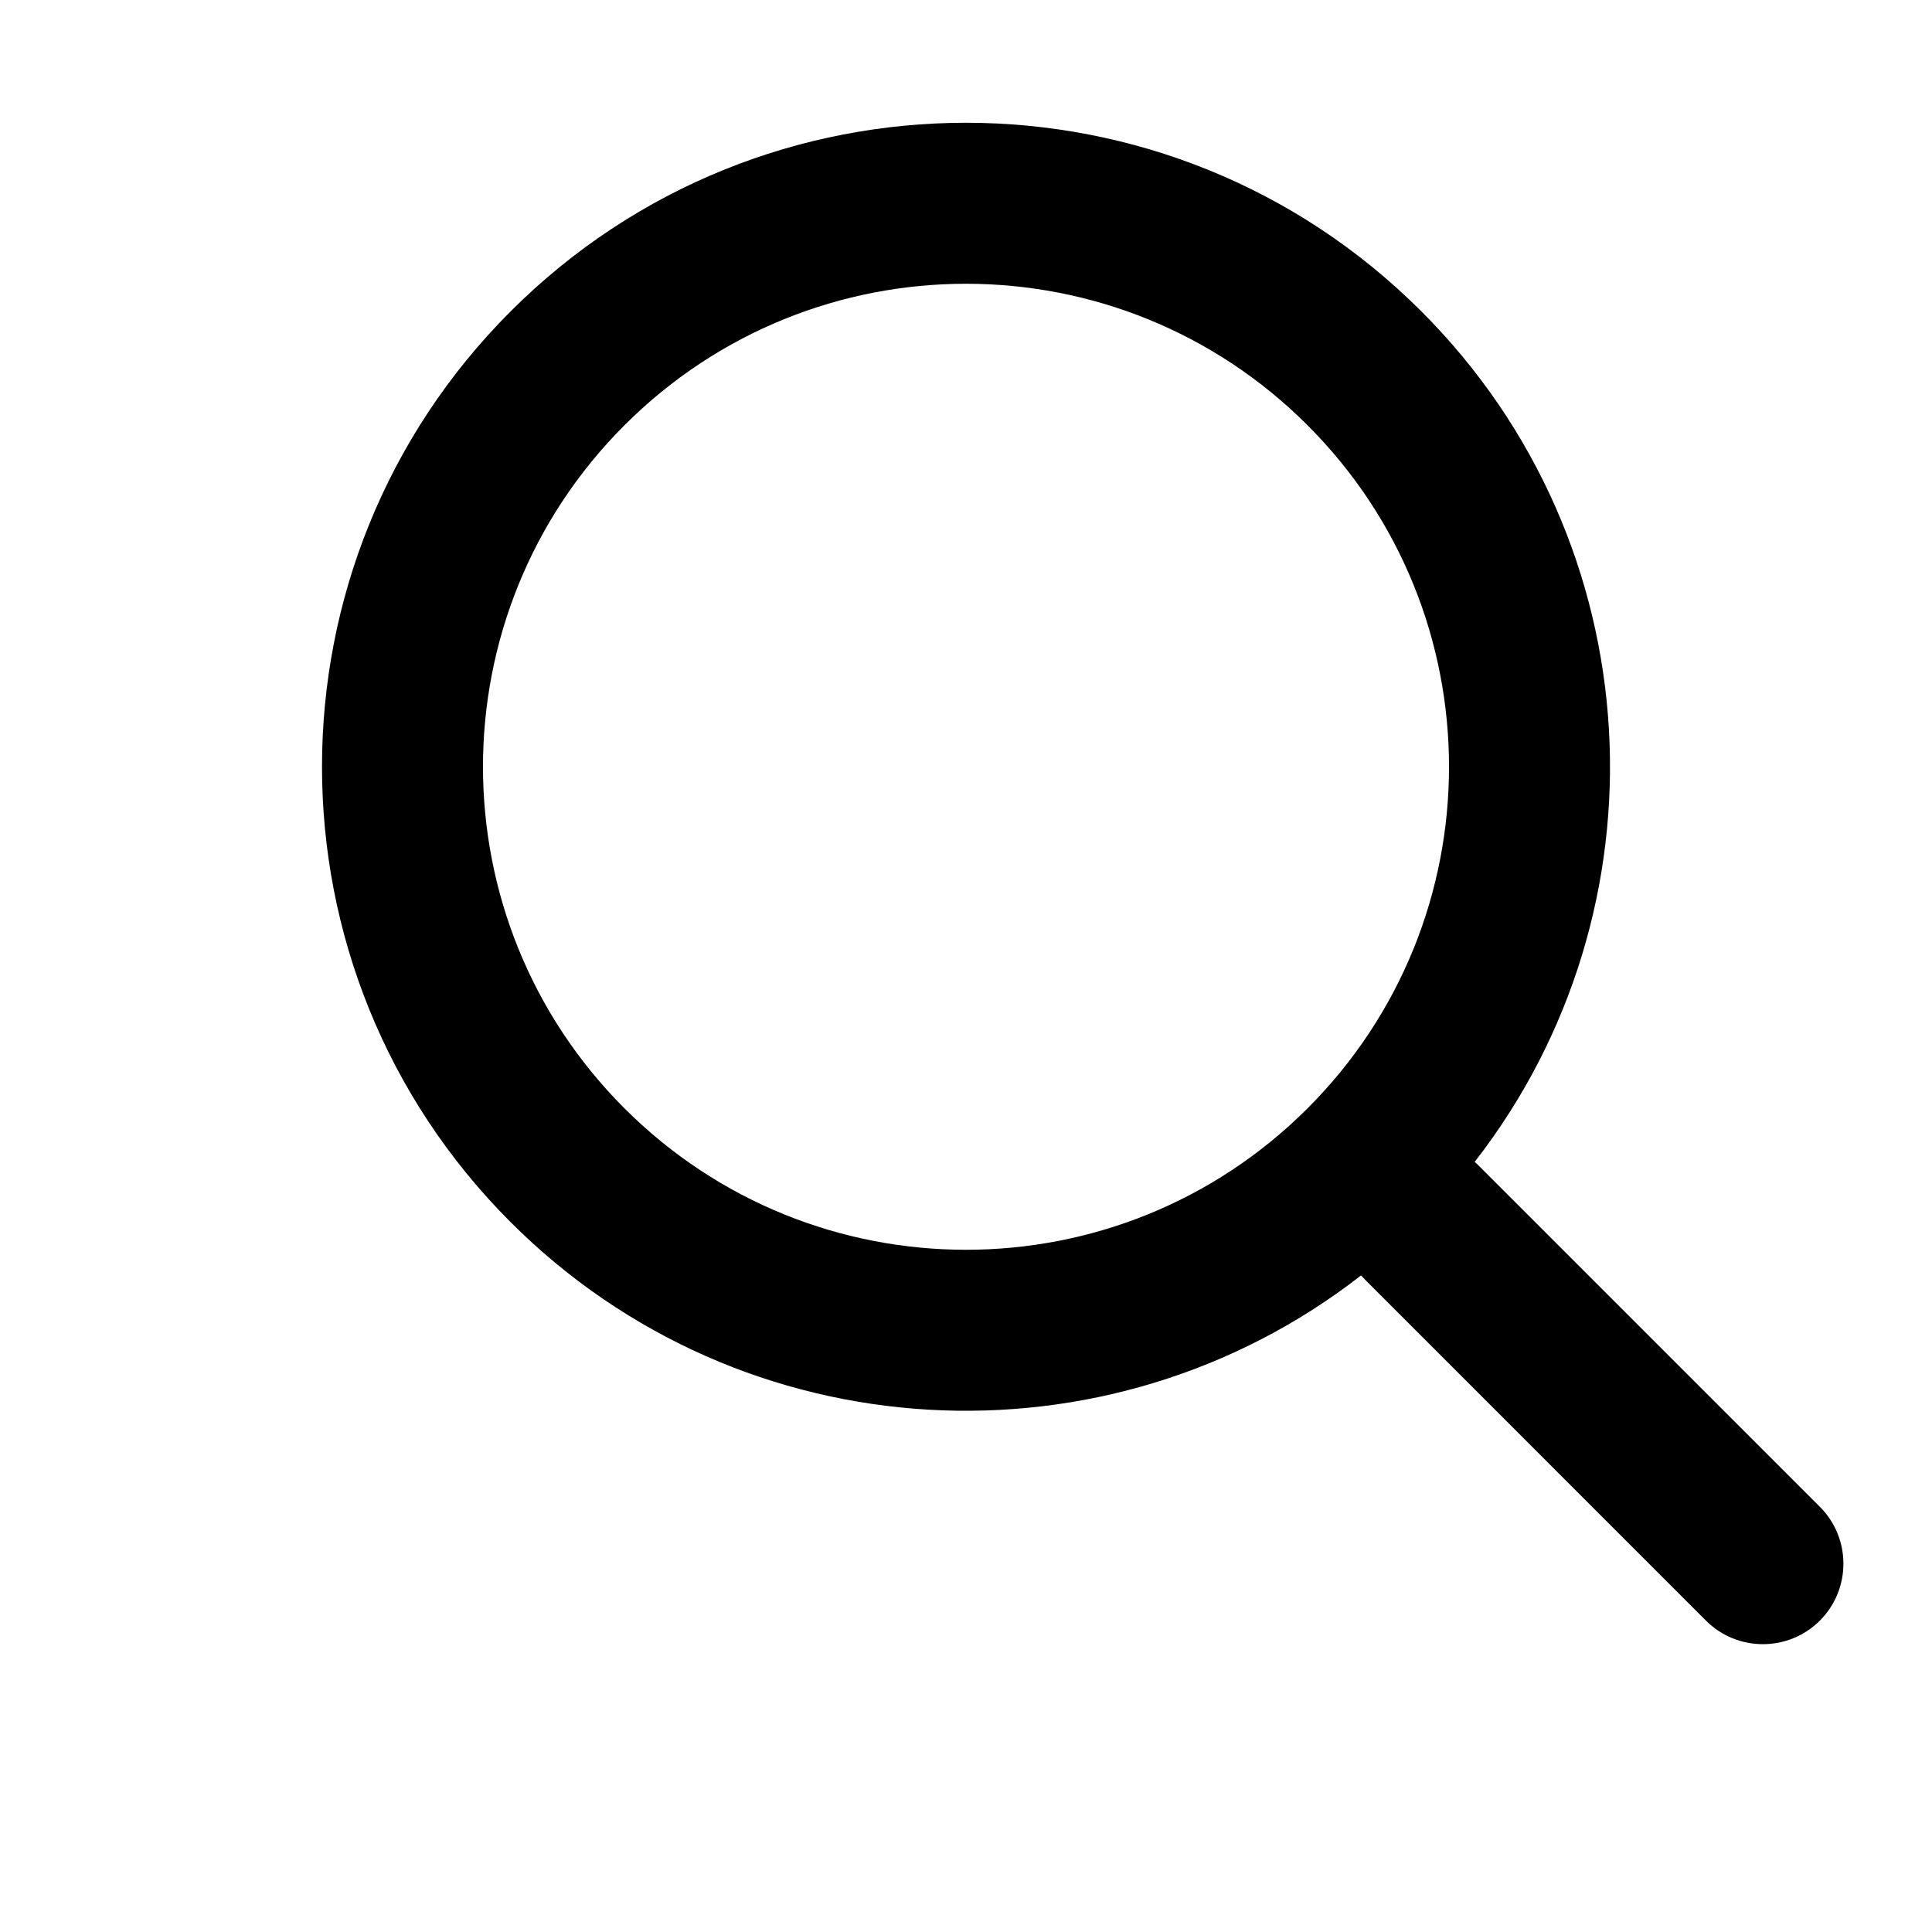
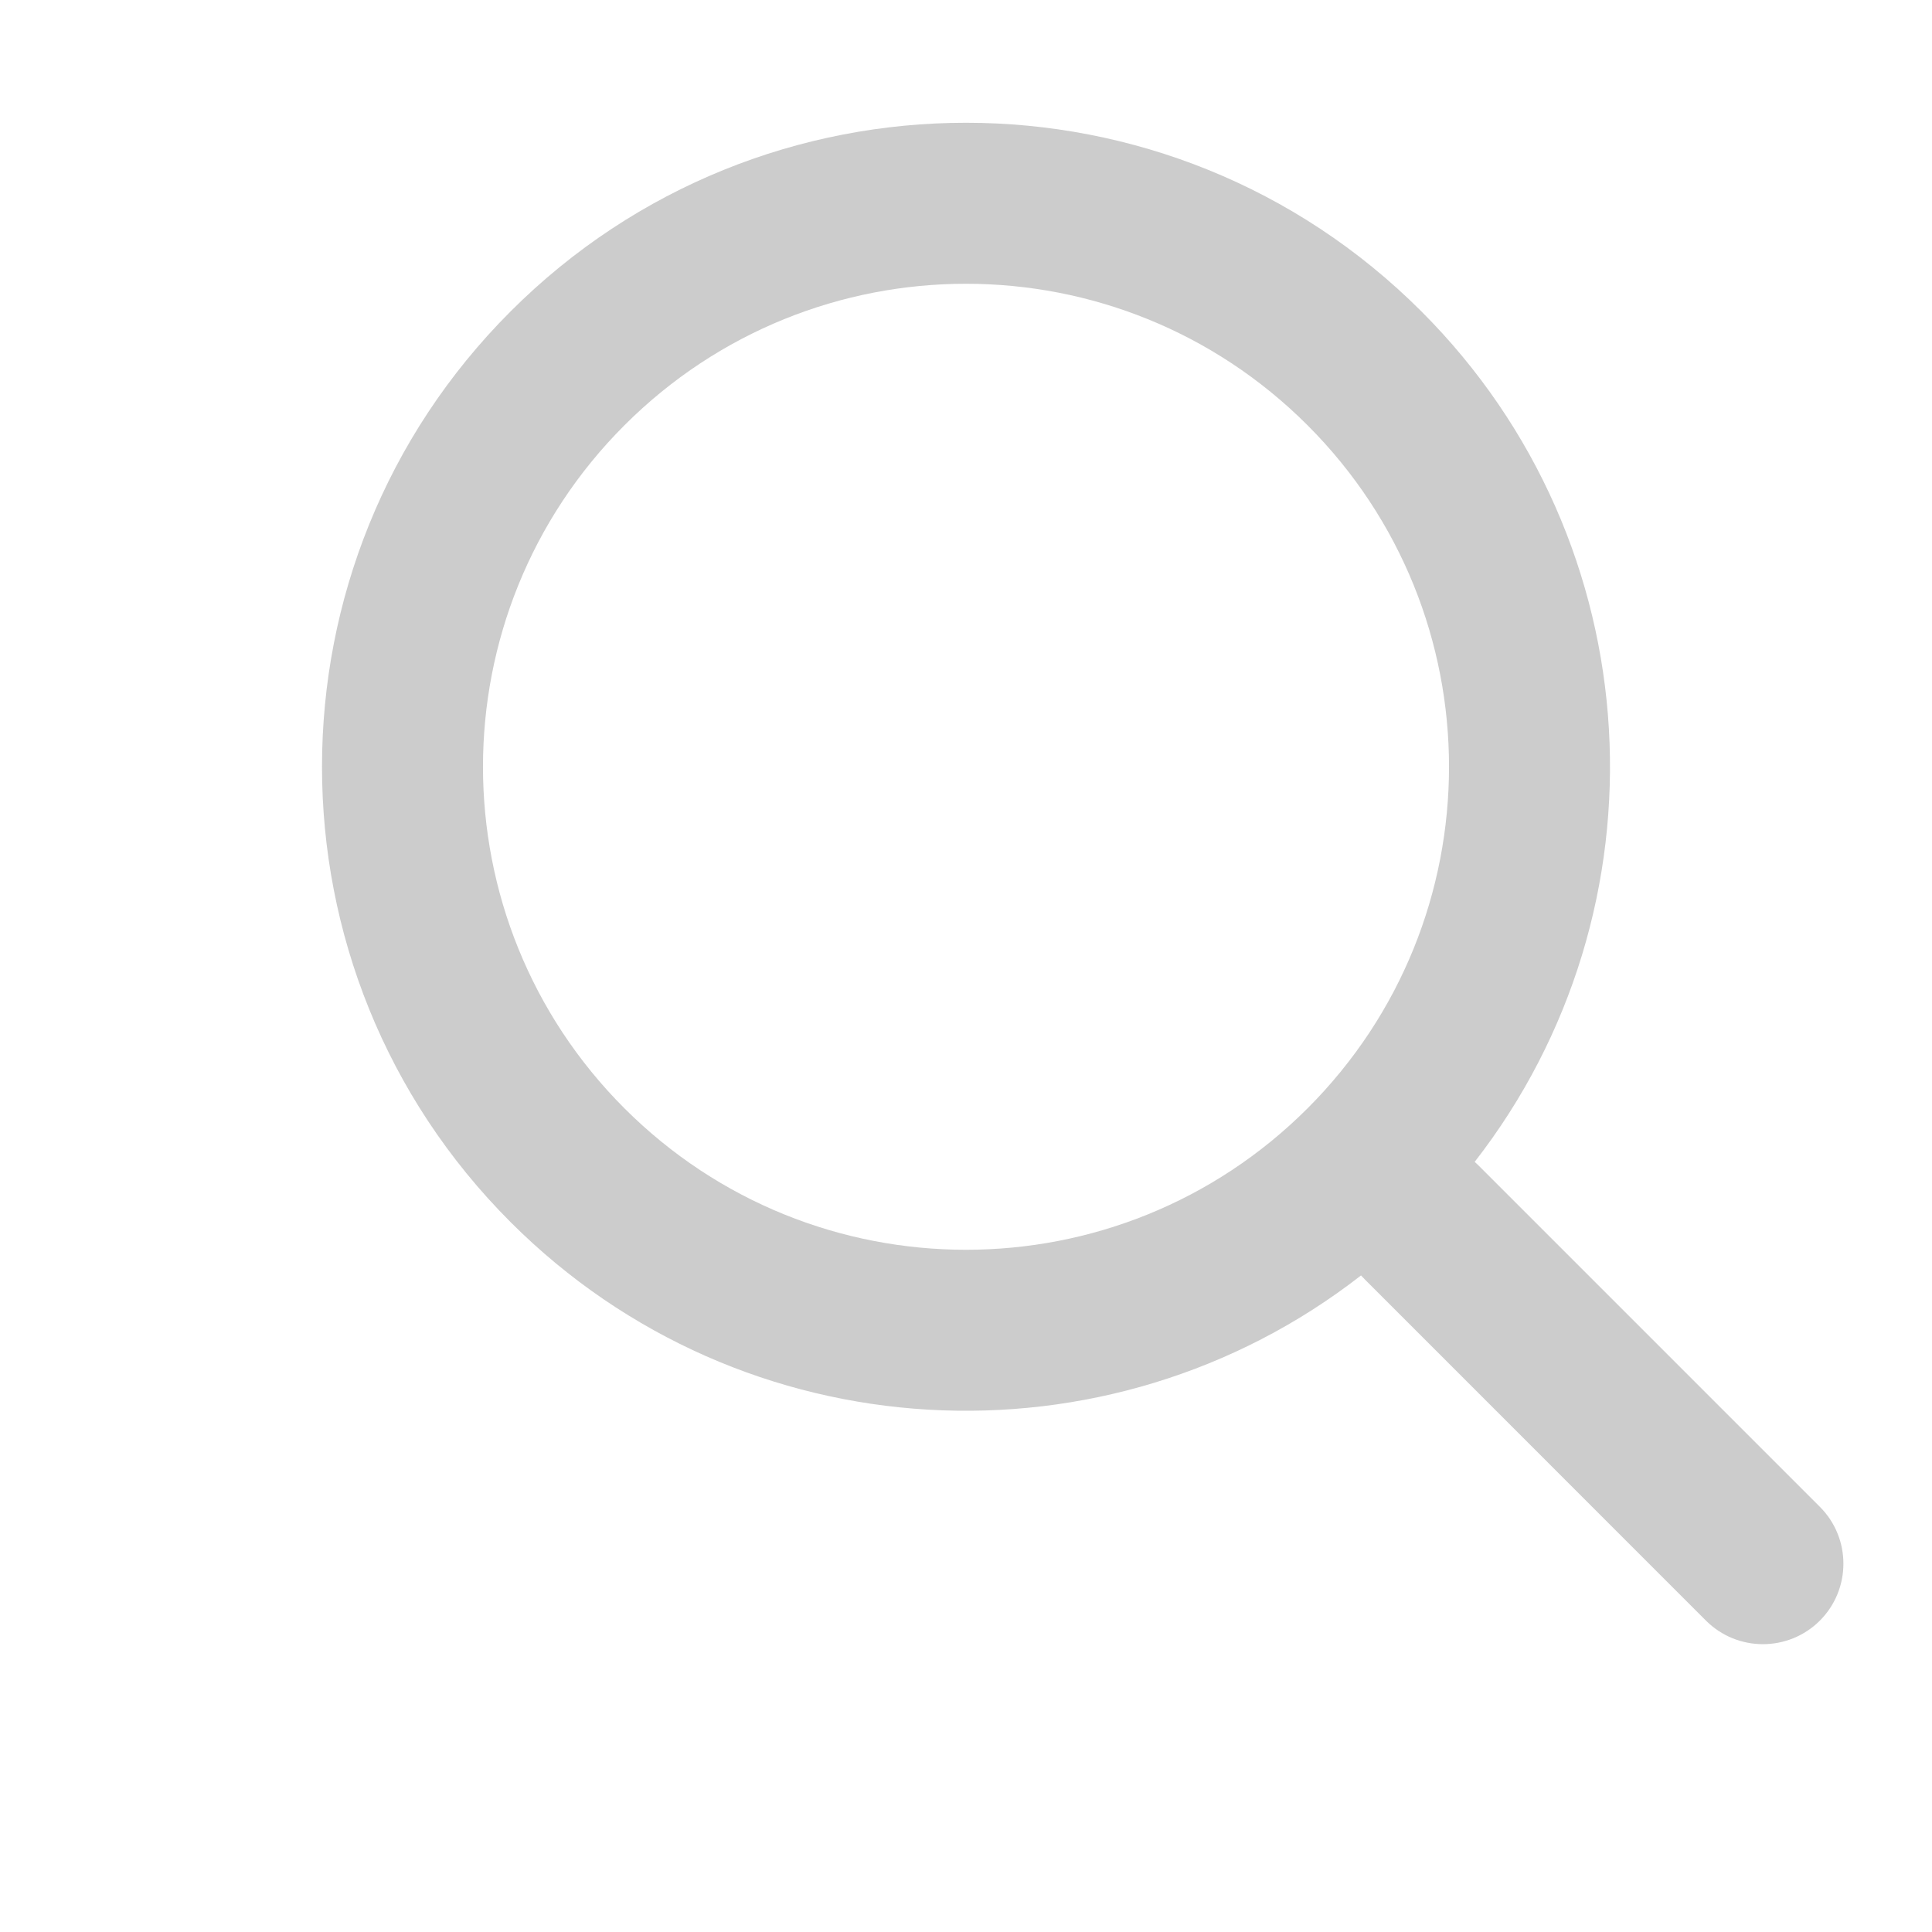
<svg xmlns="http://www.w3.org/2000/svg" width="24px" height="24px" viewBox="0 0 24 24" fill="none">
-   <path fill-rule="evenodd" clip-rule="evenodd" d="M18.319 14.433C20.763 11.294 20.542 6.753 17.657 3.868C14.533 0.744 9.467 0.744 6.343 3.868C3.219 6.992 3.219 12.058 6.343 15.182C9.228 18.067 13.769 18.288 16.907 15.844C16.921 15.86 16.935 15.874 16.95 15.889L21.192 20.132C21.583 20.522 22.216 20.522 22.607 20.132C22.997 19.741 22.997 19.108 22.607 18.718L18.364 14.475C18.349 14.46 18.334 14.446 18.319 14.433ZM16.243 5.283C18.586 7.626 18.586 11.425 16.243 13.768C13.899 16.111 10.101 16.111 7.757 13.768C5.414 11.425 5.414 7.626 7.757 5.283C10.101 2.939 13.899 2.939 16.243 5.283Z" fill="black" />
+   <path fill-rule="evenodd" clip-rule="evenodd" d="M18.319 14.433C20.763 11.294 20.542 6.753 17.657 3.868C14.533 0.744 9.467 0.744 6.343 3.868C3.219 6.992 3.219 12.058 6.343 15.182C9.228 18.067 13.769 18.288 16.907 15.844C16.921 15.86 16.935 15.874 16.95 15.889L21.192 20.132C21.583 20.522 22.216 20.522 22.607 20.132C22.997 19.741 22.997 19.108 22.607 18.718L18.364 14.475C18.349 14.46 18.334 14.446 18.319 14.433ZM16.243 5.283C18.586 7.626 18.586 11.425 16.243 13.768C13.899 16.111 10.101 16.111 7.757 13.768C5.414 11.425 5.414 7.626 7.757 5.283C10.101 2.939 13.899 2.939 16.243 5.283Z" fill="#cccccc" />
</svg>
